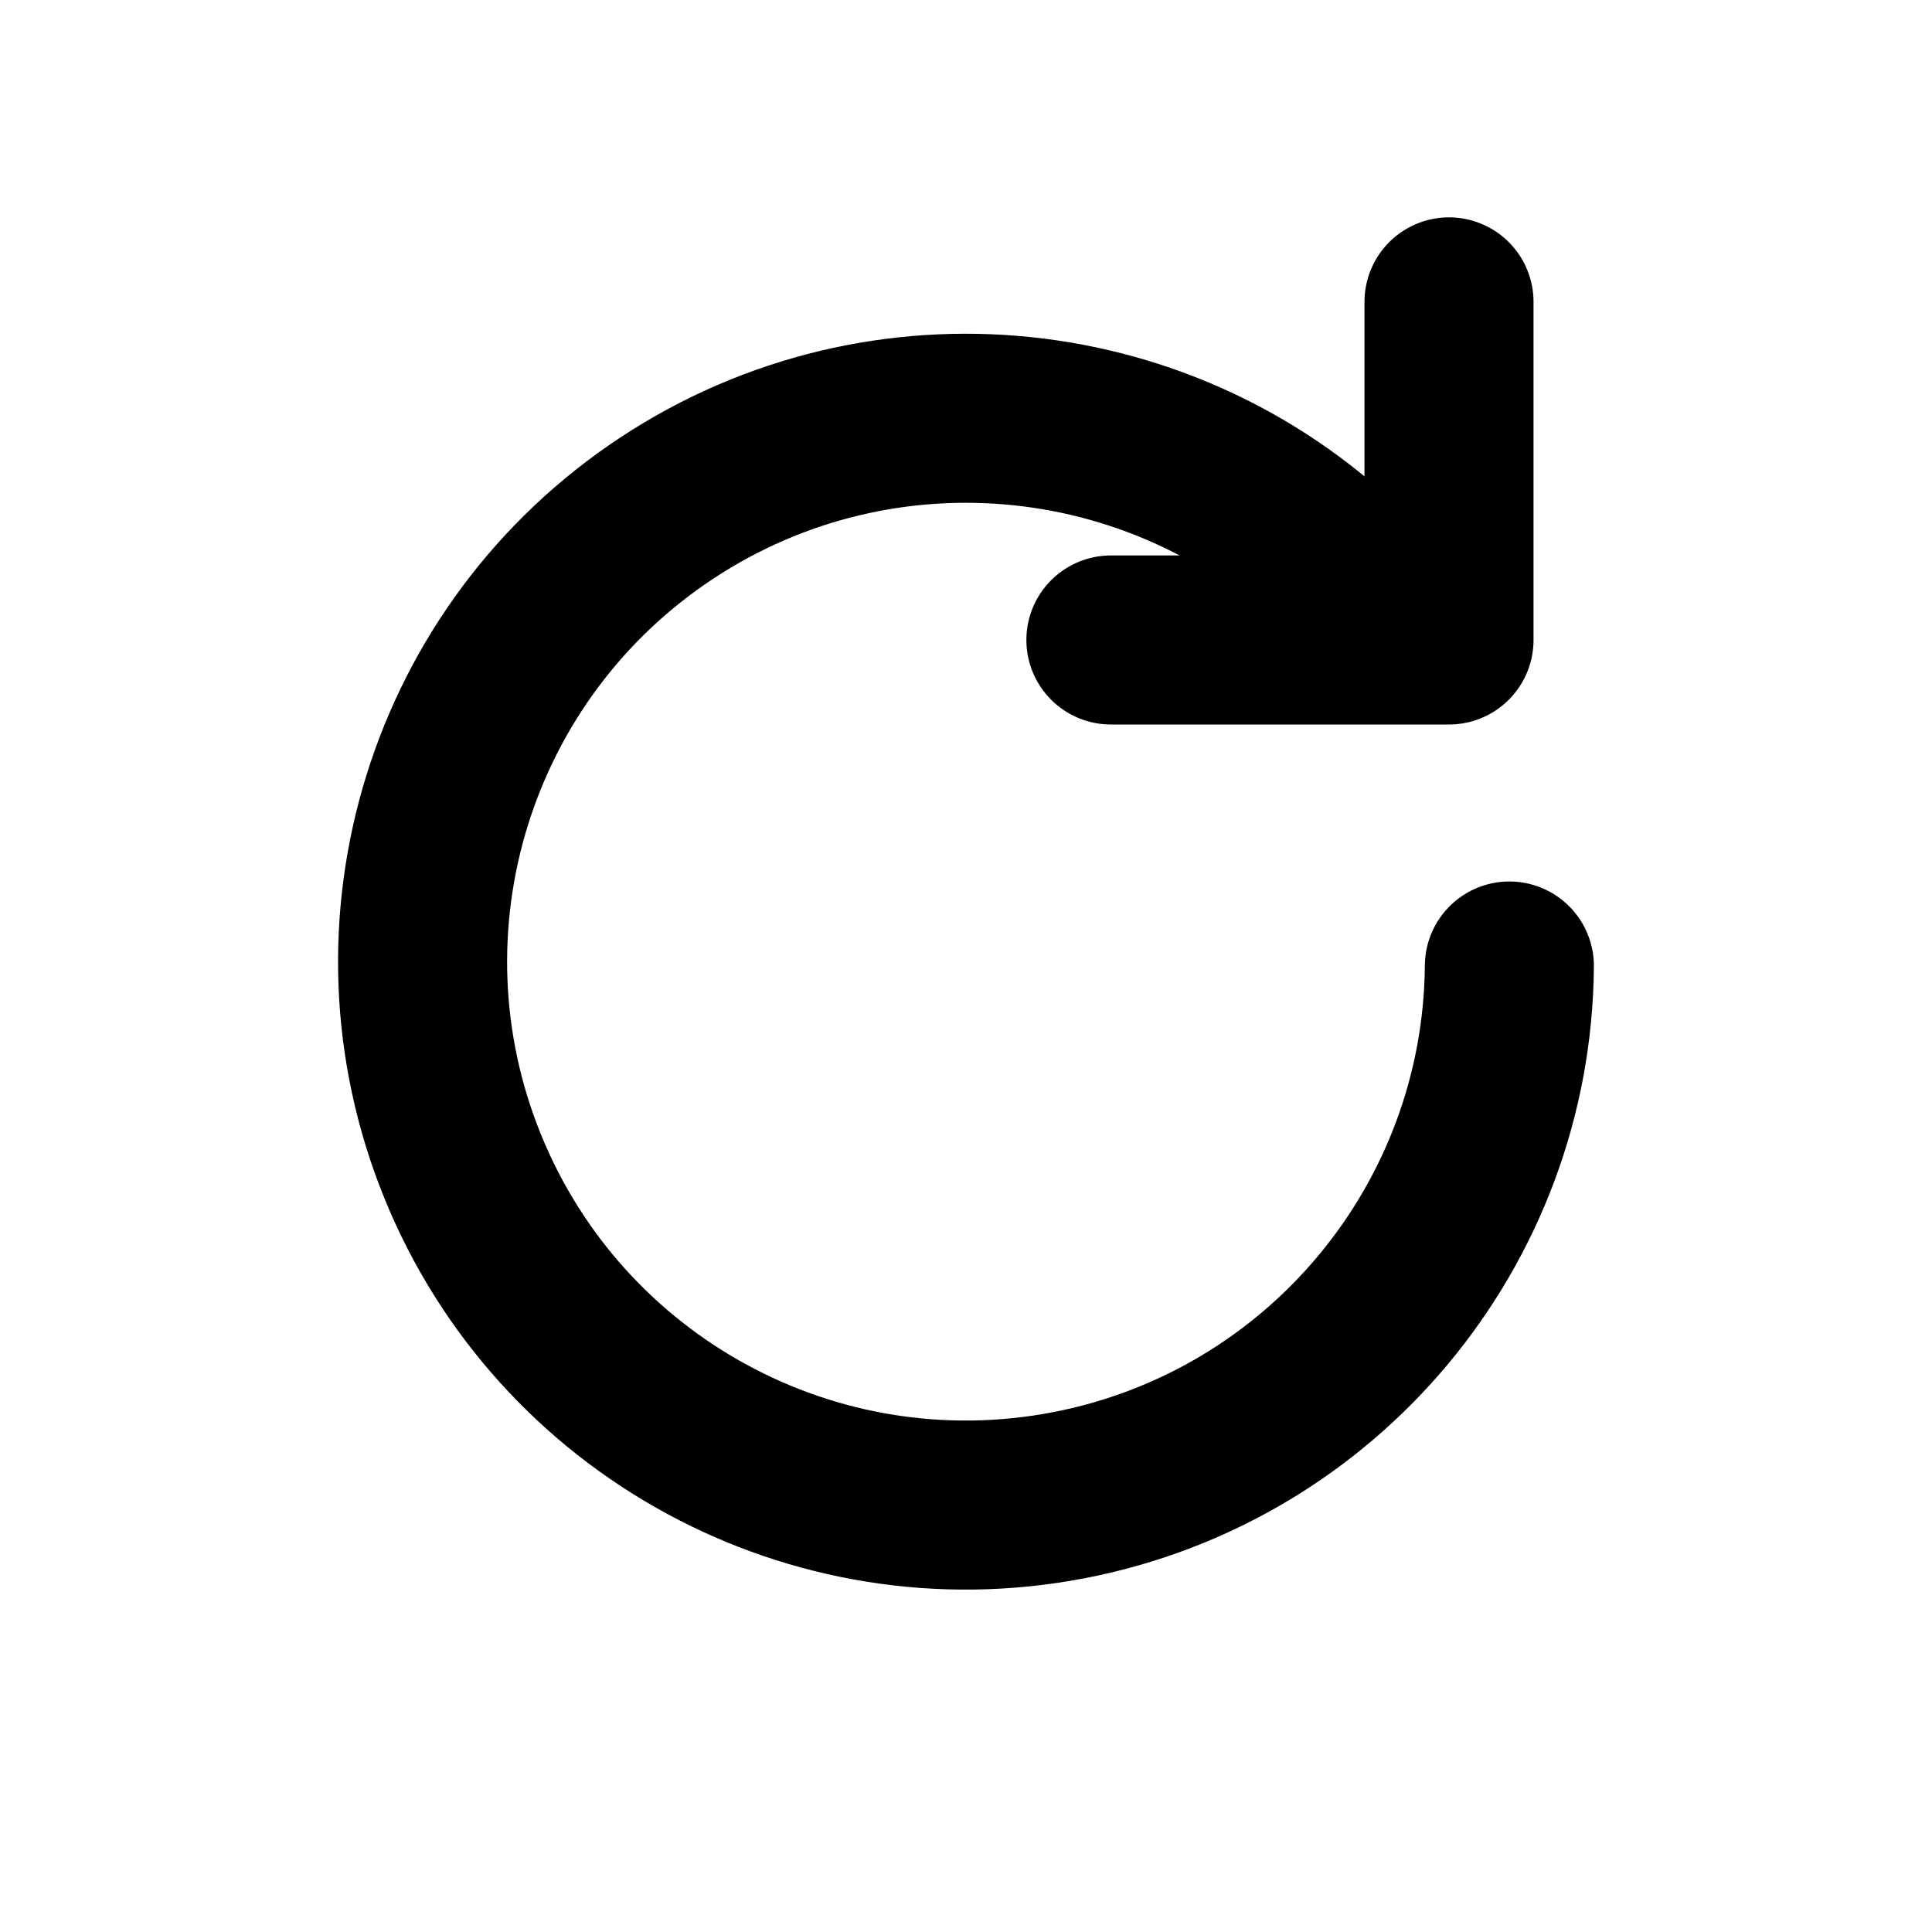
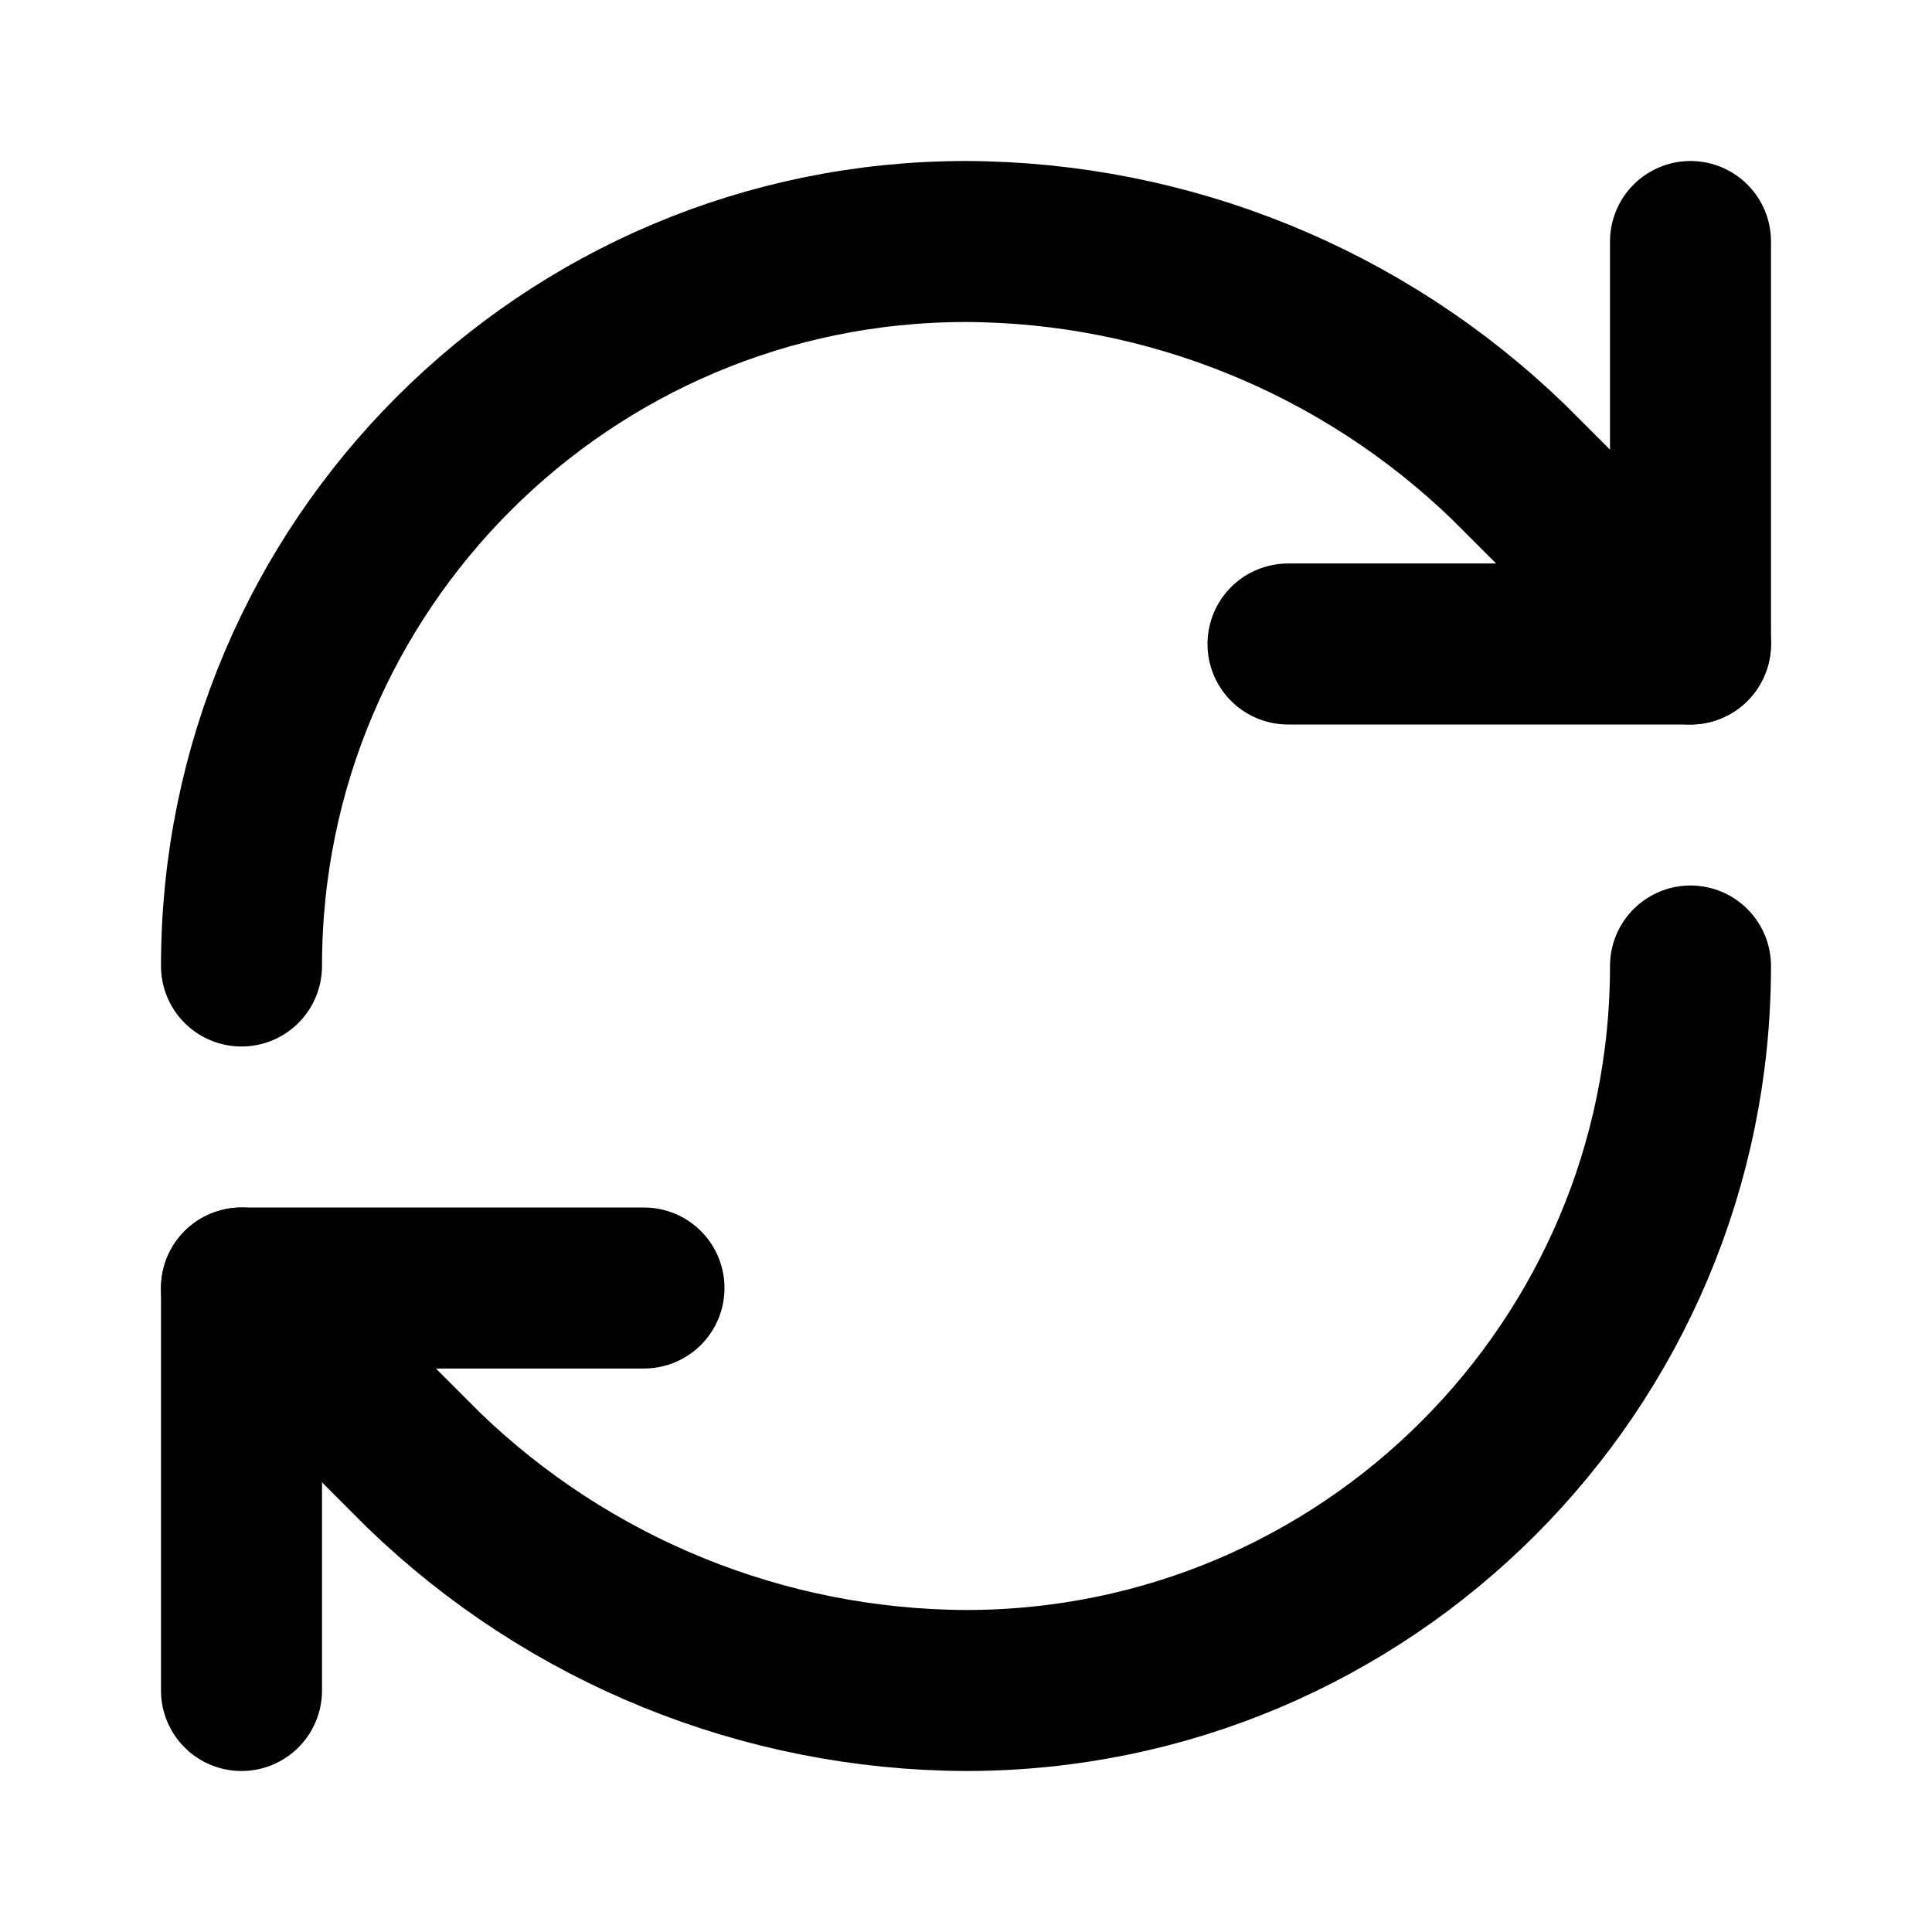
- <svg xmlns="http://www.w3.org/2000/svg" viewBox="0 0 16 16" fill="none" stroke="currentColor" stroke-width="1.4" stroke-linecap="round" stroke-linejoin="round" aria-hidden="true">
-   <path d="M12.5 8a4.5 4.5 0 1 1-1.3-3.2" />
-   <path d="M12 2.5v2.8H9.2" />
+ <svg xmlns="http://www.w3.org/2000/svg" viewBox="0 0 16 16" aria-hidden="true">
+   <g fill="none" stroke="currentColor" stroke-width="2" stroke-linecap="round" stroke-linejoin="round" transform="matrix(0.666667 0 0 0.666667 0 0)">
+     <path d="M3 12a9 9 0 0 1 9-9 9.75 9.75 0 0 1 6.74 2.74L21 8" />
+     <path d="M21 3v5h-5" />
+     <path d="M21 12a9 9 0 0 1-9 9 9.75 9.75 0 0 1-6.74-2.74L3 16" />
+     <path d="M8 16H3v5" />
+   </g>
</svg>
